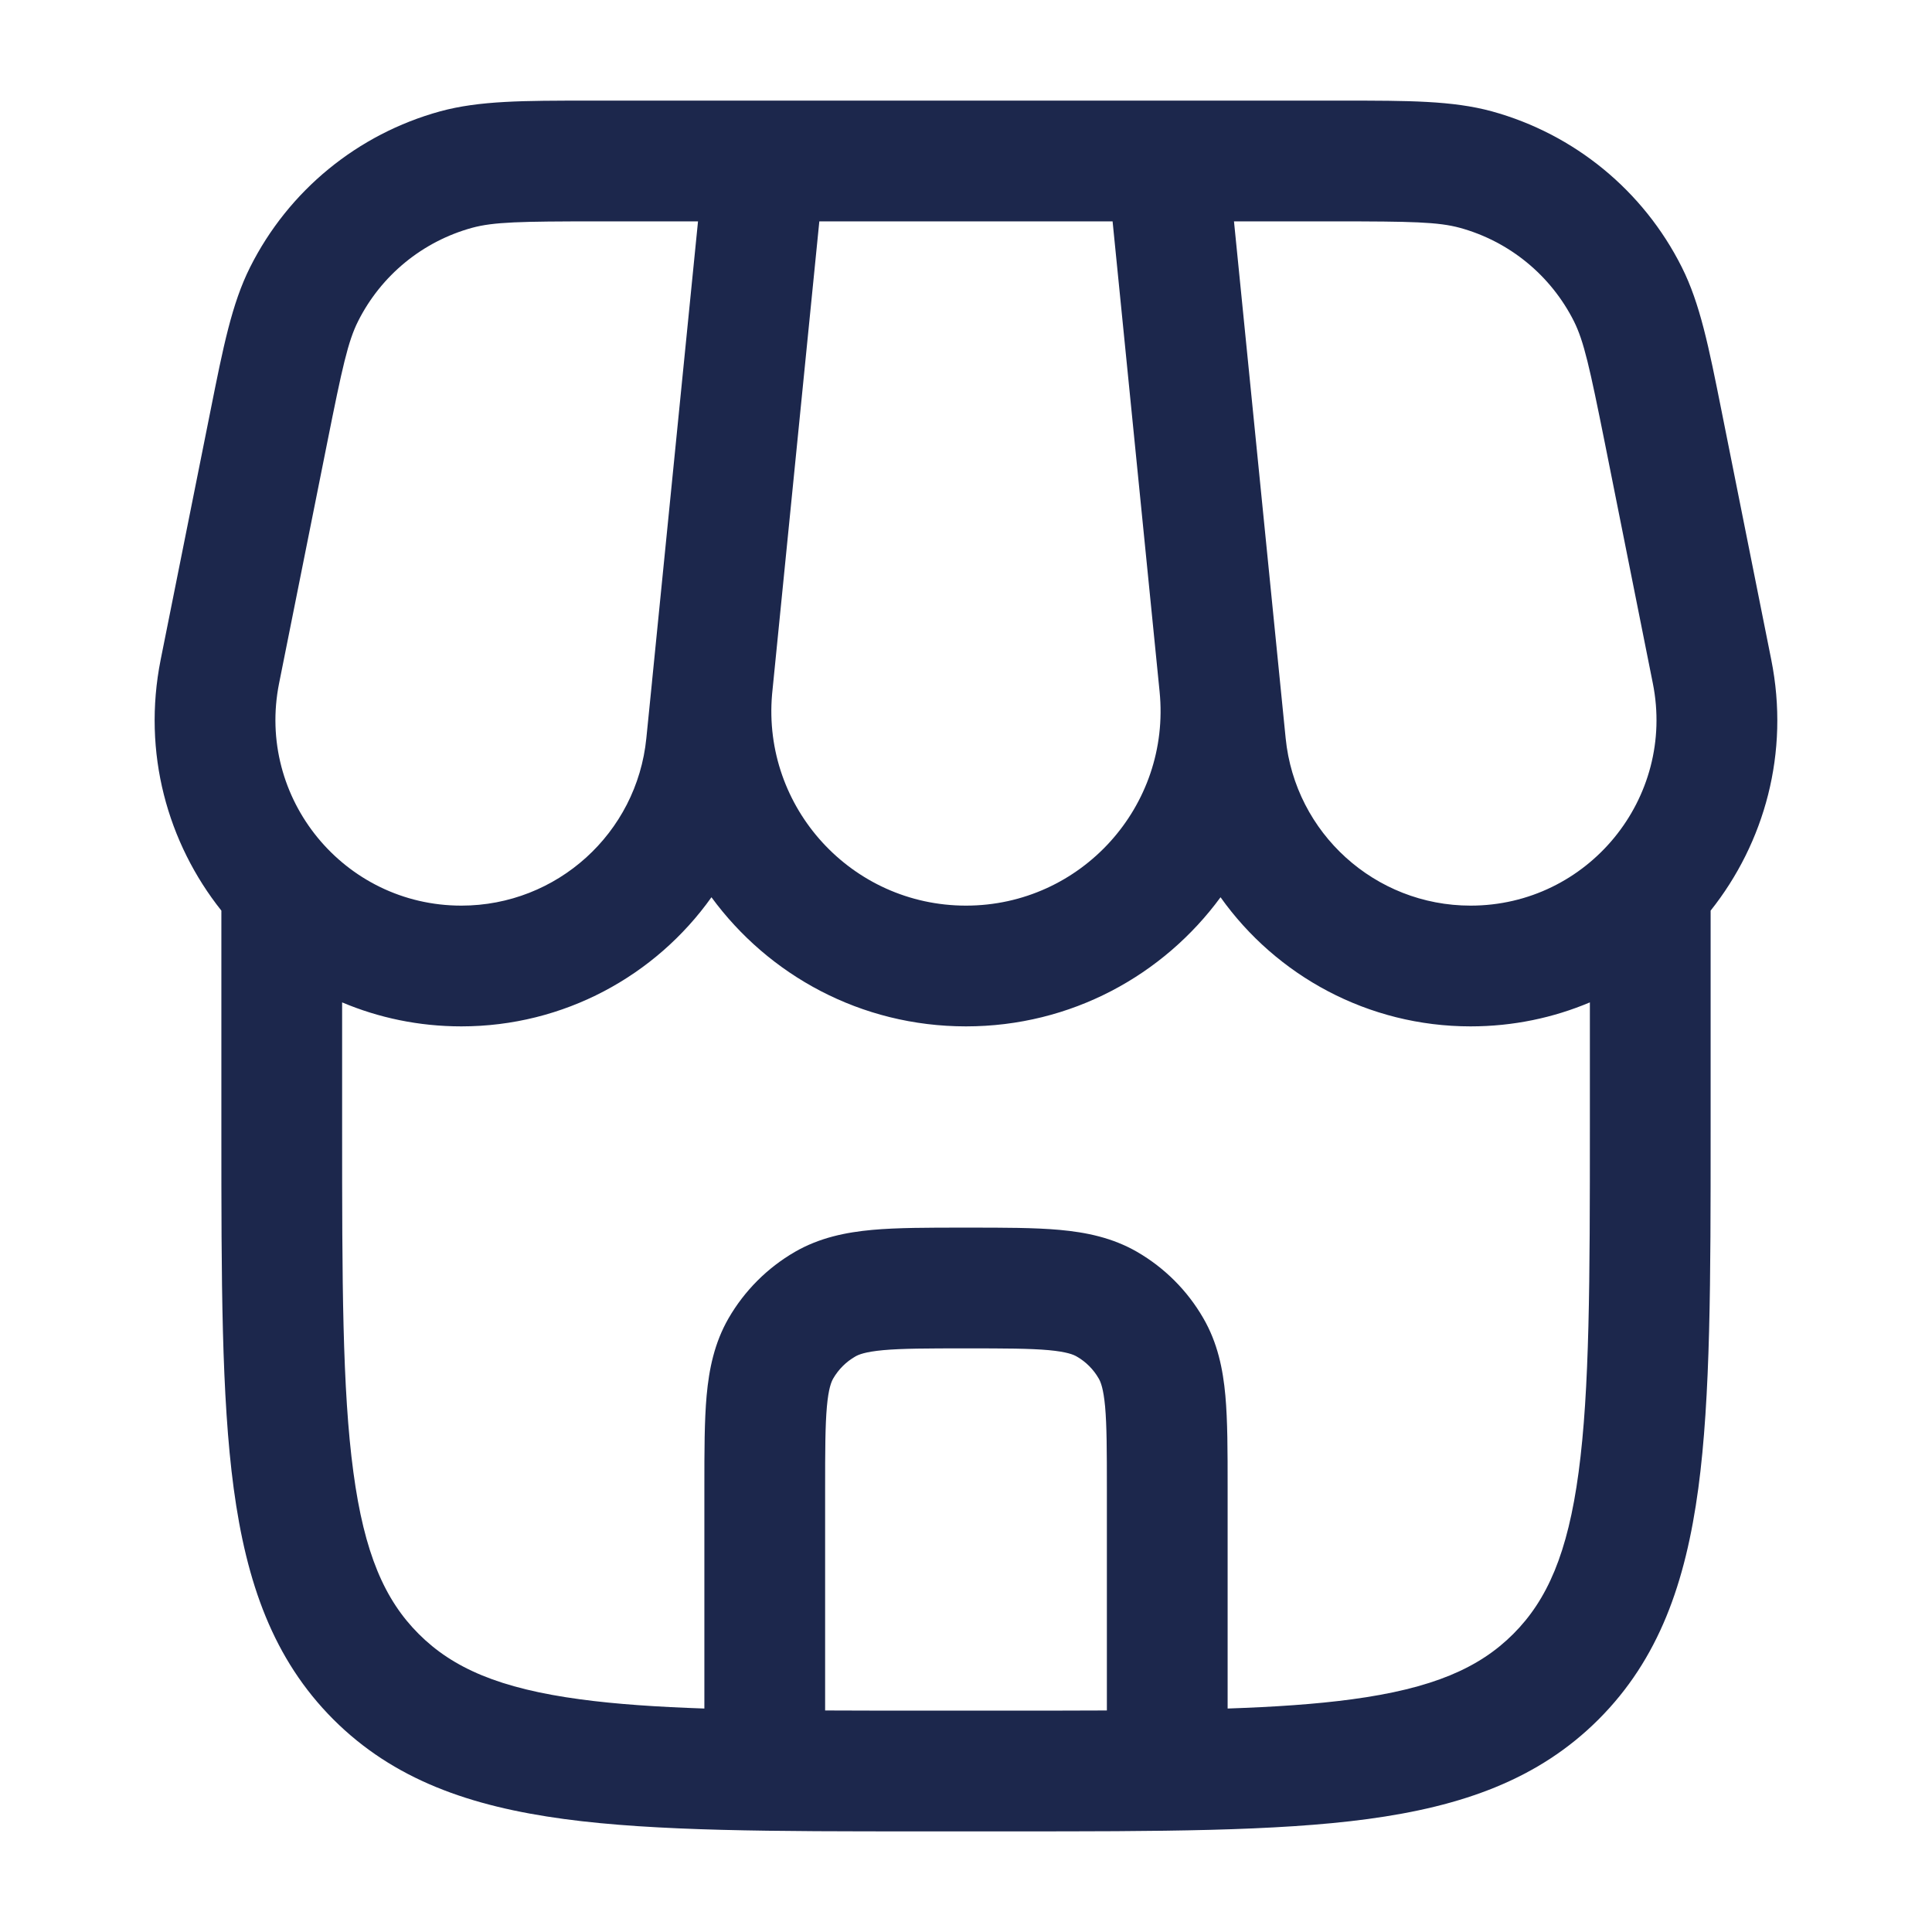
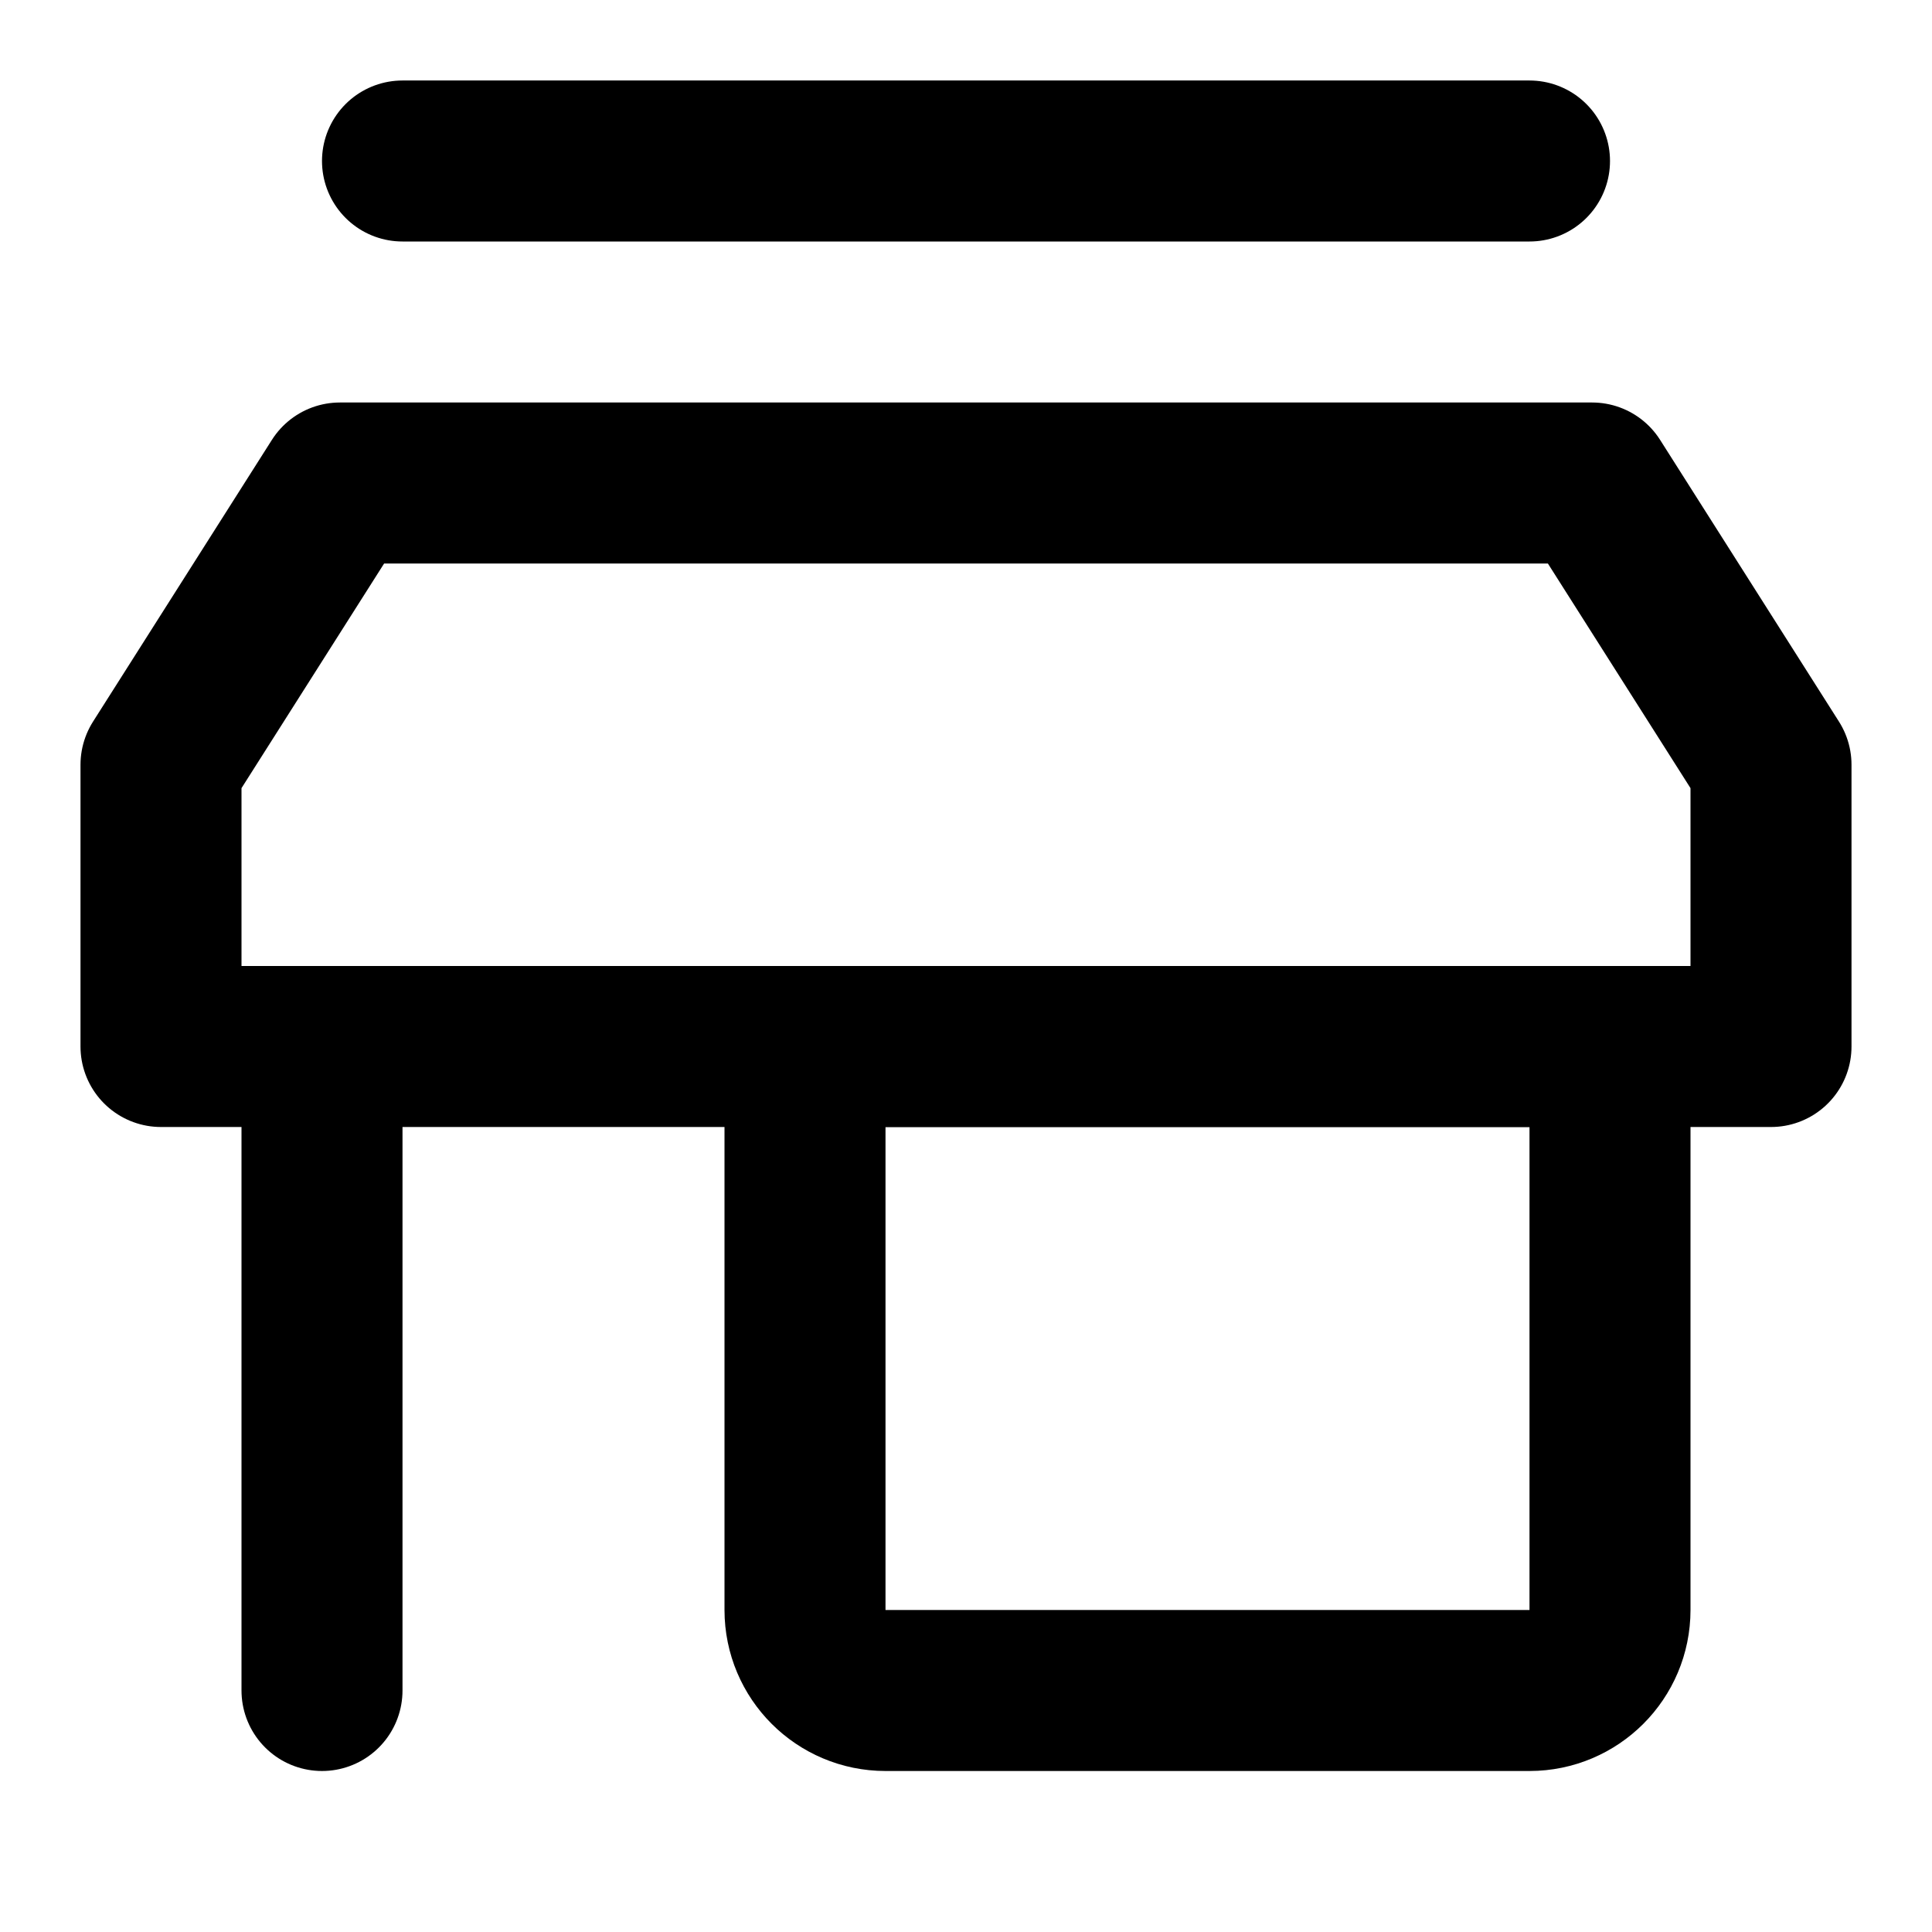
<svg xmlns="http://www.w3.org/2000/svg" viewBox="0 0 24 24" fill="none">
  <g id="SVGRepo_bgCarrier" stroke-width="0" />
  <g id="SVGRepo_tracerCarrier" stroke-linecap="round" stroke-linejoin="round" />
  <g id="SVGRepo_iconCarrier">
-     <path fill-rule="evenodd" clip-rule="evenodd" d="M7.307 1.25C6.506 1.25 5.956 1.25 5.468 1.383C4.442 1.665 3.584 2.368 3.107 3.319C2.88 3.771 2.773 4.31 2.616 5.096L1.996 8.194C1.765 9.352 2.082 10.472 2.75 11.312L2.75 14.056C2.75 15.894 2.75 17.35 2.903 18.489C3.061 19.661 3.393 20.61 4.141 21.359C4.889 22.107 5.838 22.439 7.011 22.597C8.15 22.75 9.606 22.75 11.443 22.75H12.556C14.394 22.75 15.85 22.75 16.989 22.597C18.161 22.439 19.11 22.107 19.858 21.359C20.607 20.61 20.939 19.661 21.097 18.489C21.25 17.35 21.25 15.894 21.25 14.056V11.312C21.918 10.472 22.235 9.352 22.003 8.194L21.384 5.096C21.227 4.31 21.119 3.771 20.892 3.319C20.415 2.368 19.557 1.665 18.532 1.383C18.043 1.25 17.494 1.25 16.693 1.25H7.307ZM18.268 12.75C18.797 12.75 19.297 12.643 19.75 12.452V14C19.75 15.907 19.748 17.262 19.61 18.289C19.475 19.295 19.221 19.875 18.798 20.298C18.375 20.721 17.795 20.975 16.789 21.11C16.343 21.17 15.836 21.204 15.25 21.224V18.468C15.25 18.028 15.25 17.649 15.222 17.337C15.192 17.008 15.126 16.682 14.948 16.375C14.751 16.033 14.467 15.749 14.125 15.551C13.818 15.374 13.492 15.308 13.162 15.278C12.851 15.25 12.472 15.25 12.032 15.25H11.967C11.528 15.25 11.148 15.25 10.837 15.278C10.508 15.308 10.182 15.374 9.875 15.551C9.533 15.749 9.249 16.033 9.051 16.375C8.874 16.682 8.808 17.008 8.778 17.337C8.75 17.649 8.75 18.028 8.75 18.468L8.75 21.224C8.163 21.204 7.656 21.17 7.211 21.11C6.205 20.975 5.625 20.721 5.202 20.298C4.778 19.875 4.525 19.295 4.39 18.289C4.251 17.262 4.25 15.907 4.25 14V12.452C4.703 12.643 5.202 12.75 5.731 12.75C7.005 12.75 8.144 12.122 8.838 11.146C9.547 12.114 10.693 12.75 12 12.75C13.306 12.75 14.452 12.114 15.162 11.146C15.855 12.121 16.994 12.75 18.268 12.75ZM10.25 21.248C10.638 21.25 11.054 21.25 11.5 21.25H12.5C12.946 21.25 13.361 21.25 13.75 21.248V18.5C13.75 18.019 13.749 17.708 13.728 17.473C13.707 17.248 13.673 17.166 13.649 17.125C13.584 17.011 13.489 16.916 13.375 16.851C13.334 16.827 13.252 16.793 13.027 16.772C12.792 16.751 12.481 16.75 12 16.75C11.519 16.75 11.208 16.751 10.973 16.772C10.747 16.793 10.666 16.827 10.625 16.851C10.511 16.916 10.416 17.011 10.35 17.125C10.327 17.166 10.292 17.248 10.272 17.473C10.251 17.708 10.25 18.019 10.25 18.5V21.248ZM8.671 2.75H7.417C6.463 2.75 6.132 2.757 5.864 2.83C5.249 2.999 4.734 3.421 4.448 3.991C4.323 4.24 4.252 4.562 4.065 5.498L3.467 8.488C3.181 9.917 4.274 11.25 5.731 11.25C6.918 11.25 7.911 10.351 8.029 9.171L8.098 8.485L8.102 8.443L8.671 2.75ZM9.591 8.625L10.178 2.75H13.821L14.405 8.592C14.547 10.015 13.43 11.25 12 11.25C10.58 11.25 9.469 10.034 9.591 8.625ZM18.135 2.83C17.867 2.757 17.537 2.75 16.582 2.75H15.329L15.971 9.171C16.089 10.351 17.082 11.25 18.268 11.25C19.725 11.25 20.818 9.917 20.532 8.488L19.935 5.498C19.747 4.562 19.676 4.24 19.552 3.991C19.265 3.421 18.751 2.999 18.135 2.83Z" fill="#1C274C" />
+     <path d="M4.222 6H19.778L22 9.5V13H2V9.5L4.222 6Z" stroke="#000000" stroke-width="2" stroke-linecap="round" stroke-linejoin="round" />
+     <path d="M10 13H20V20C20 20.552 19.552 21 19 21H11C10.448 21 10 20.552 10 20V13Z" stroke="#000000" stroke-width="2" stroke-linecap="round" stroke-linejoin="round" />
+     <path d="M4 13L4 21" stroke="#000000" stroke-width="2" stroke-linecap="round" stroke-linejoin="round" />
+     <path d="M19 2L5 2" stroke="#000000" stroke-width="2" stroke-linecap="round" stroke-linejoin="round" />
  </g>
</svg>
